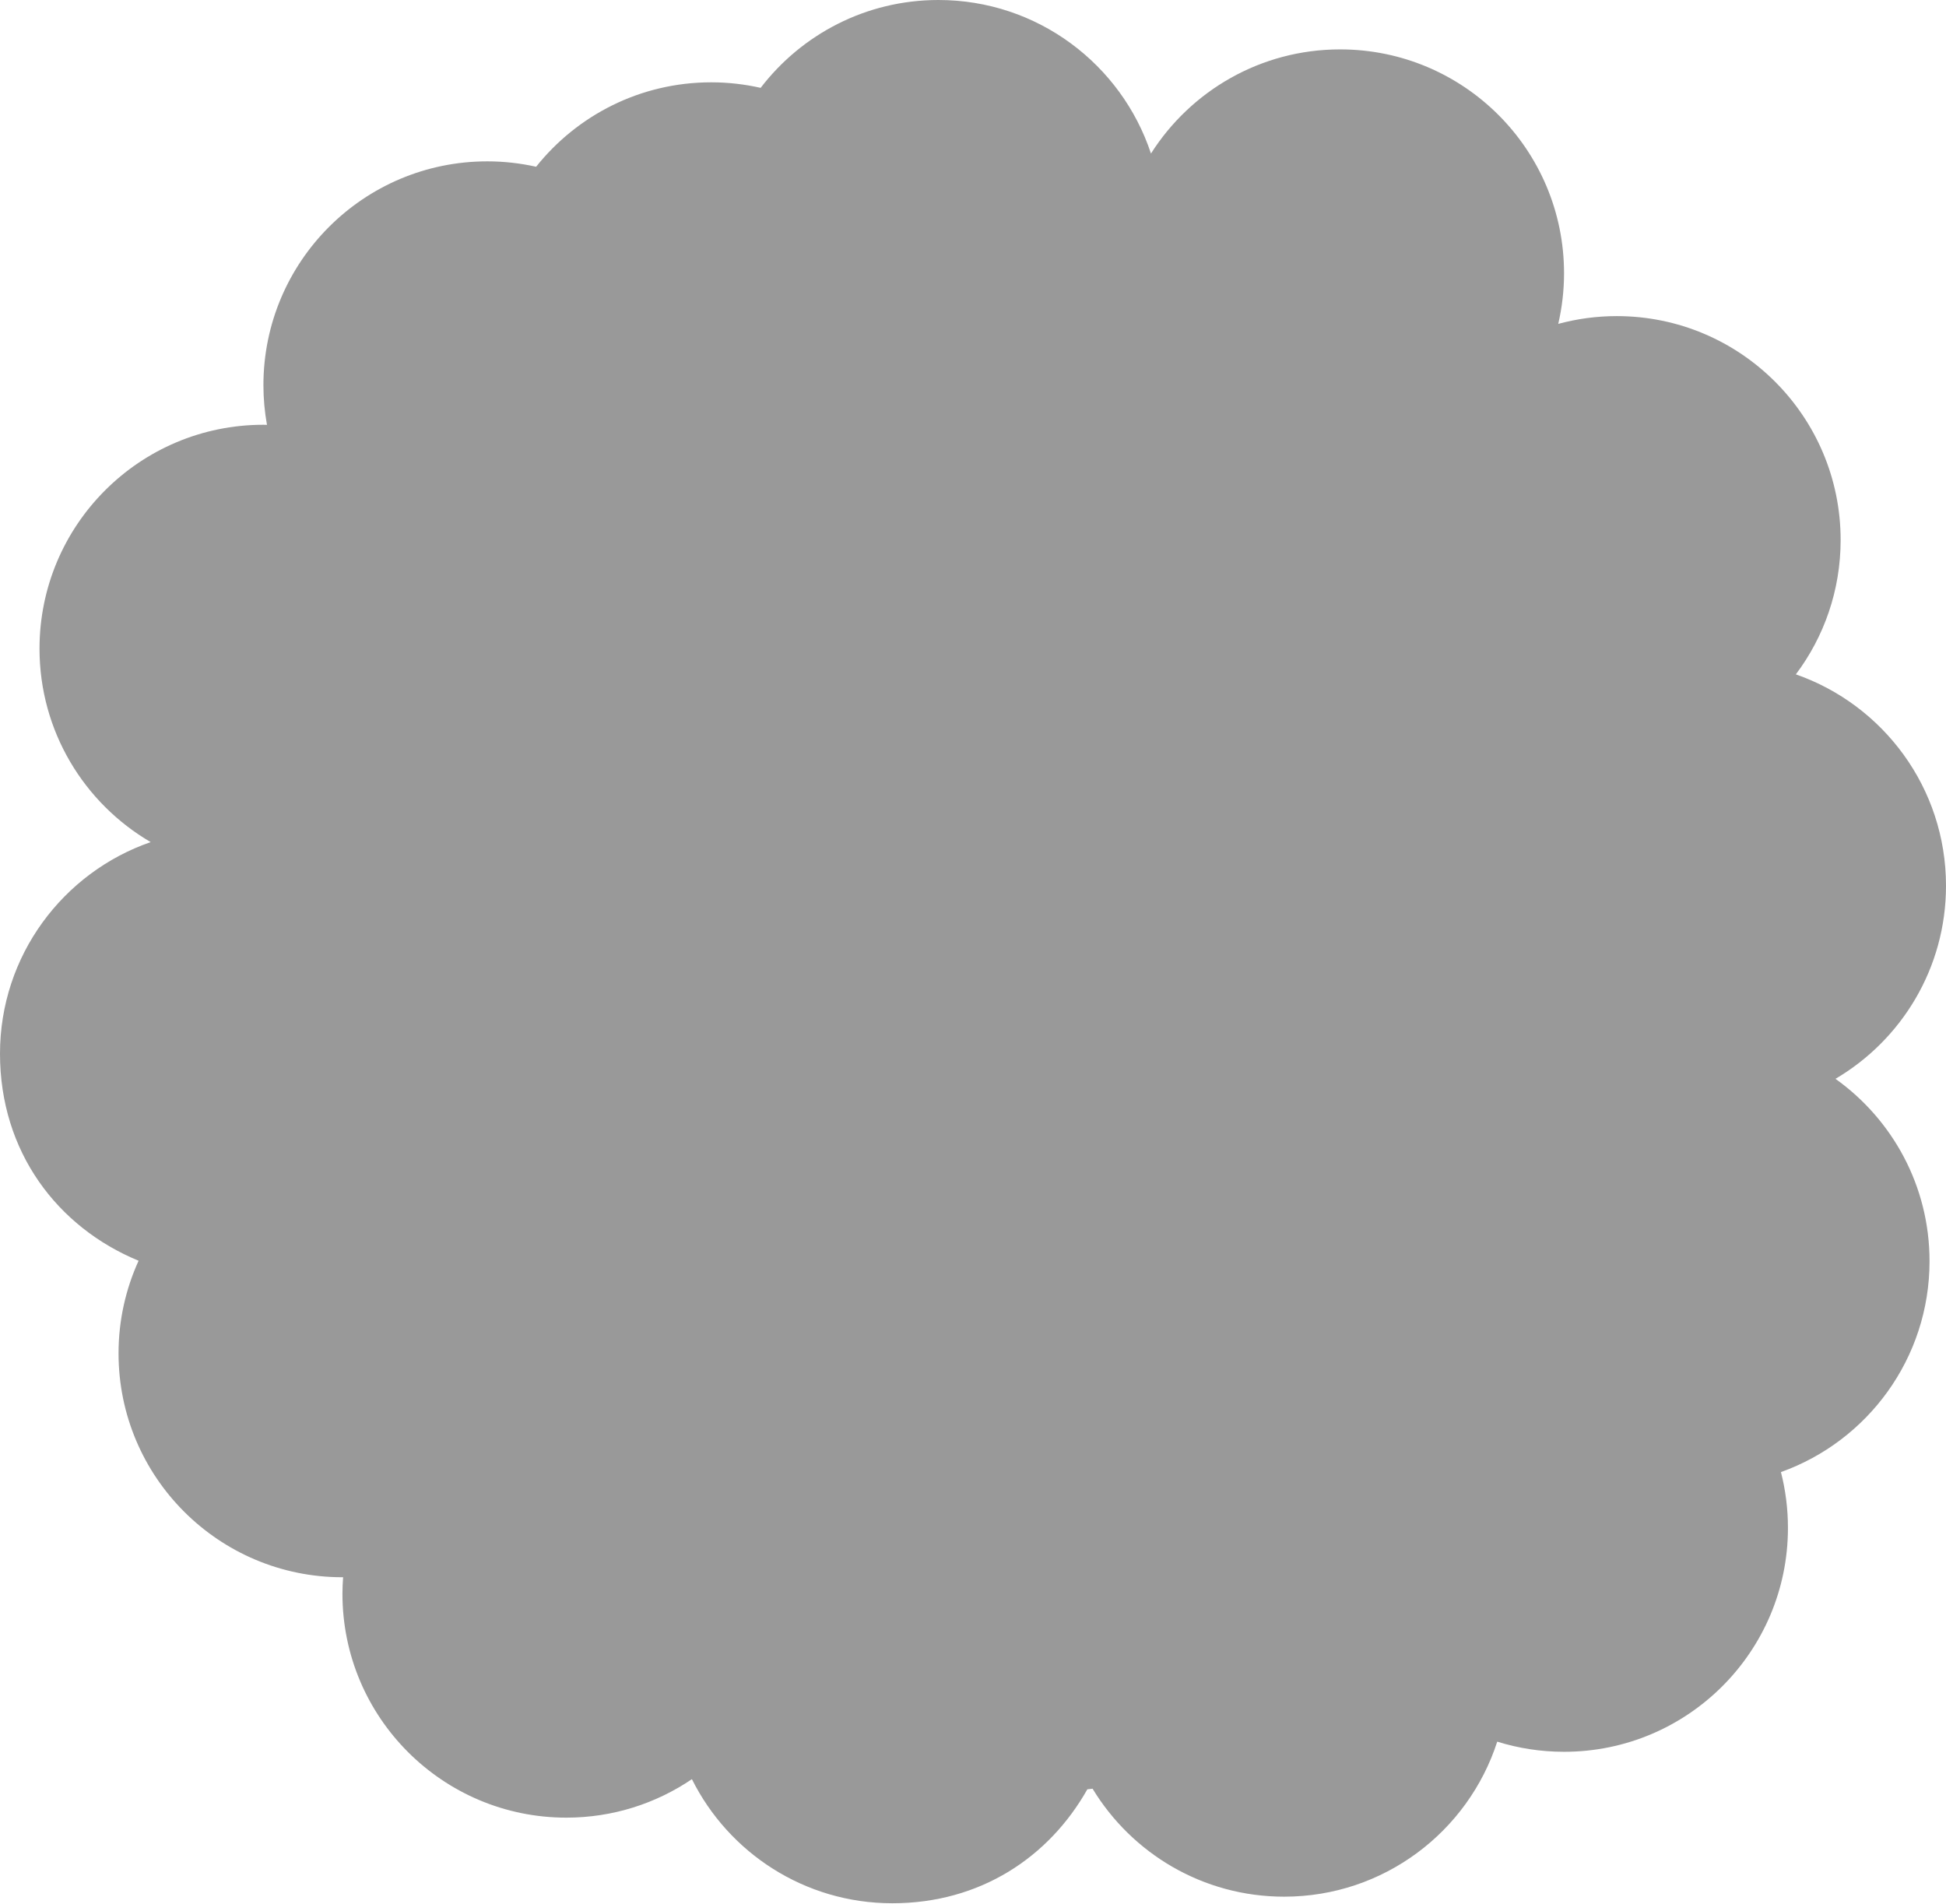
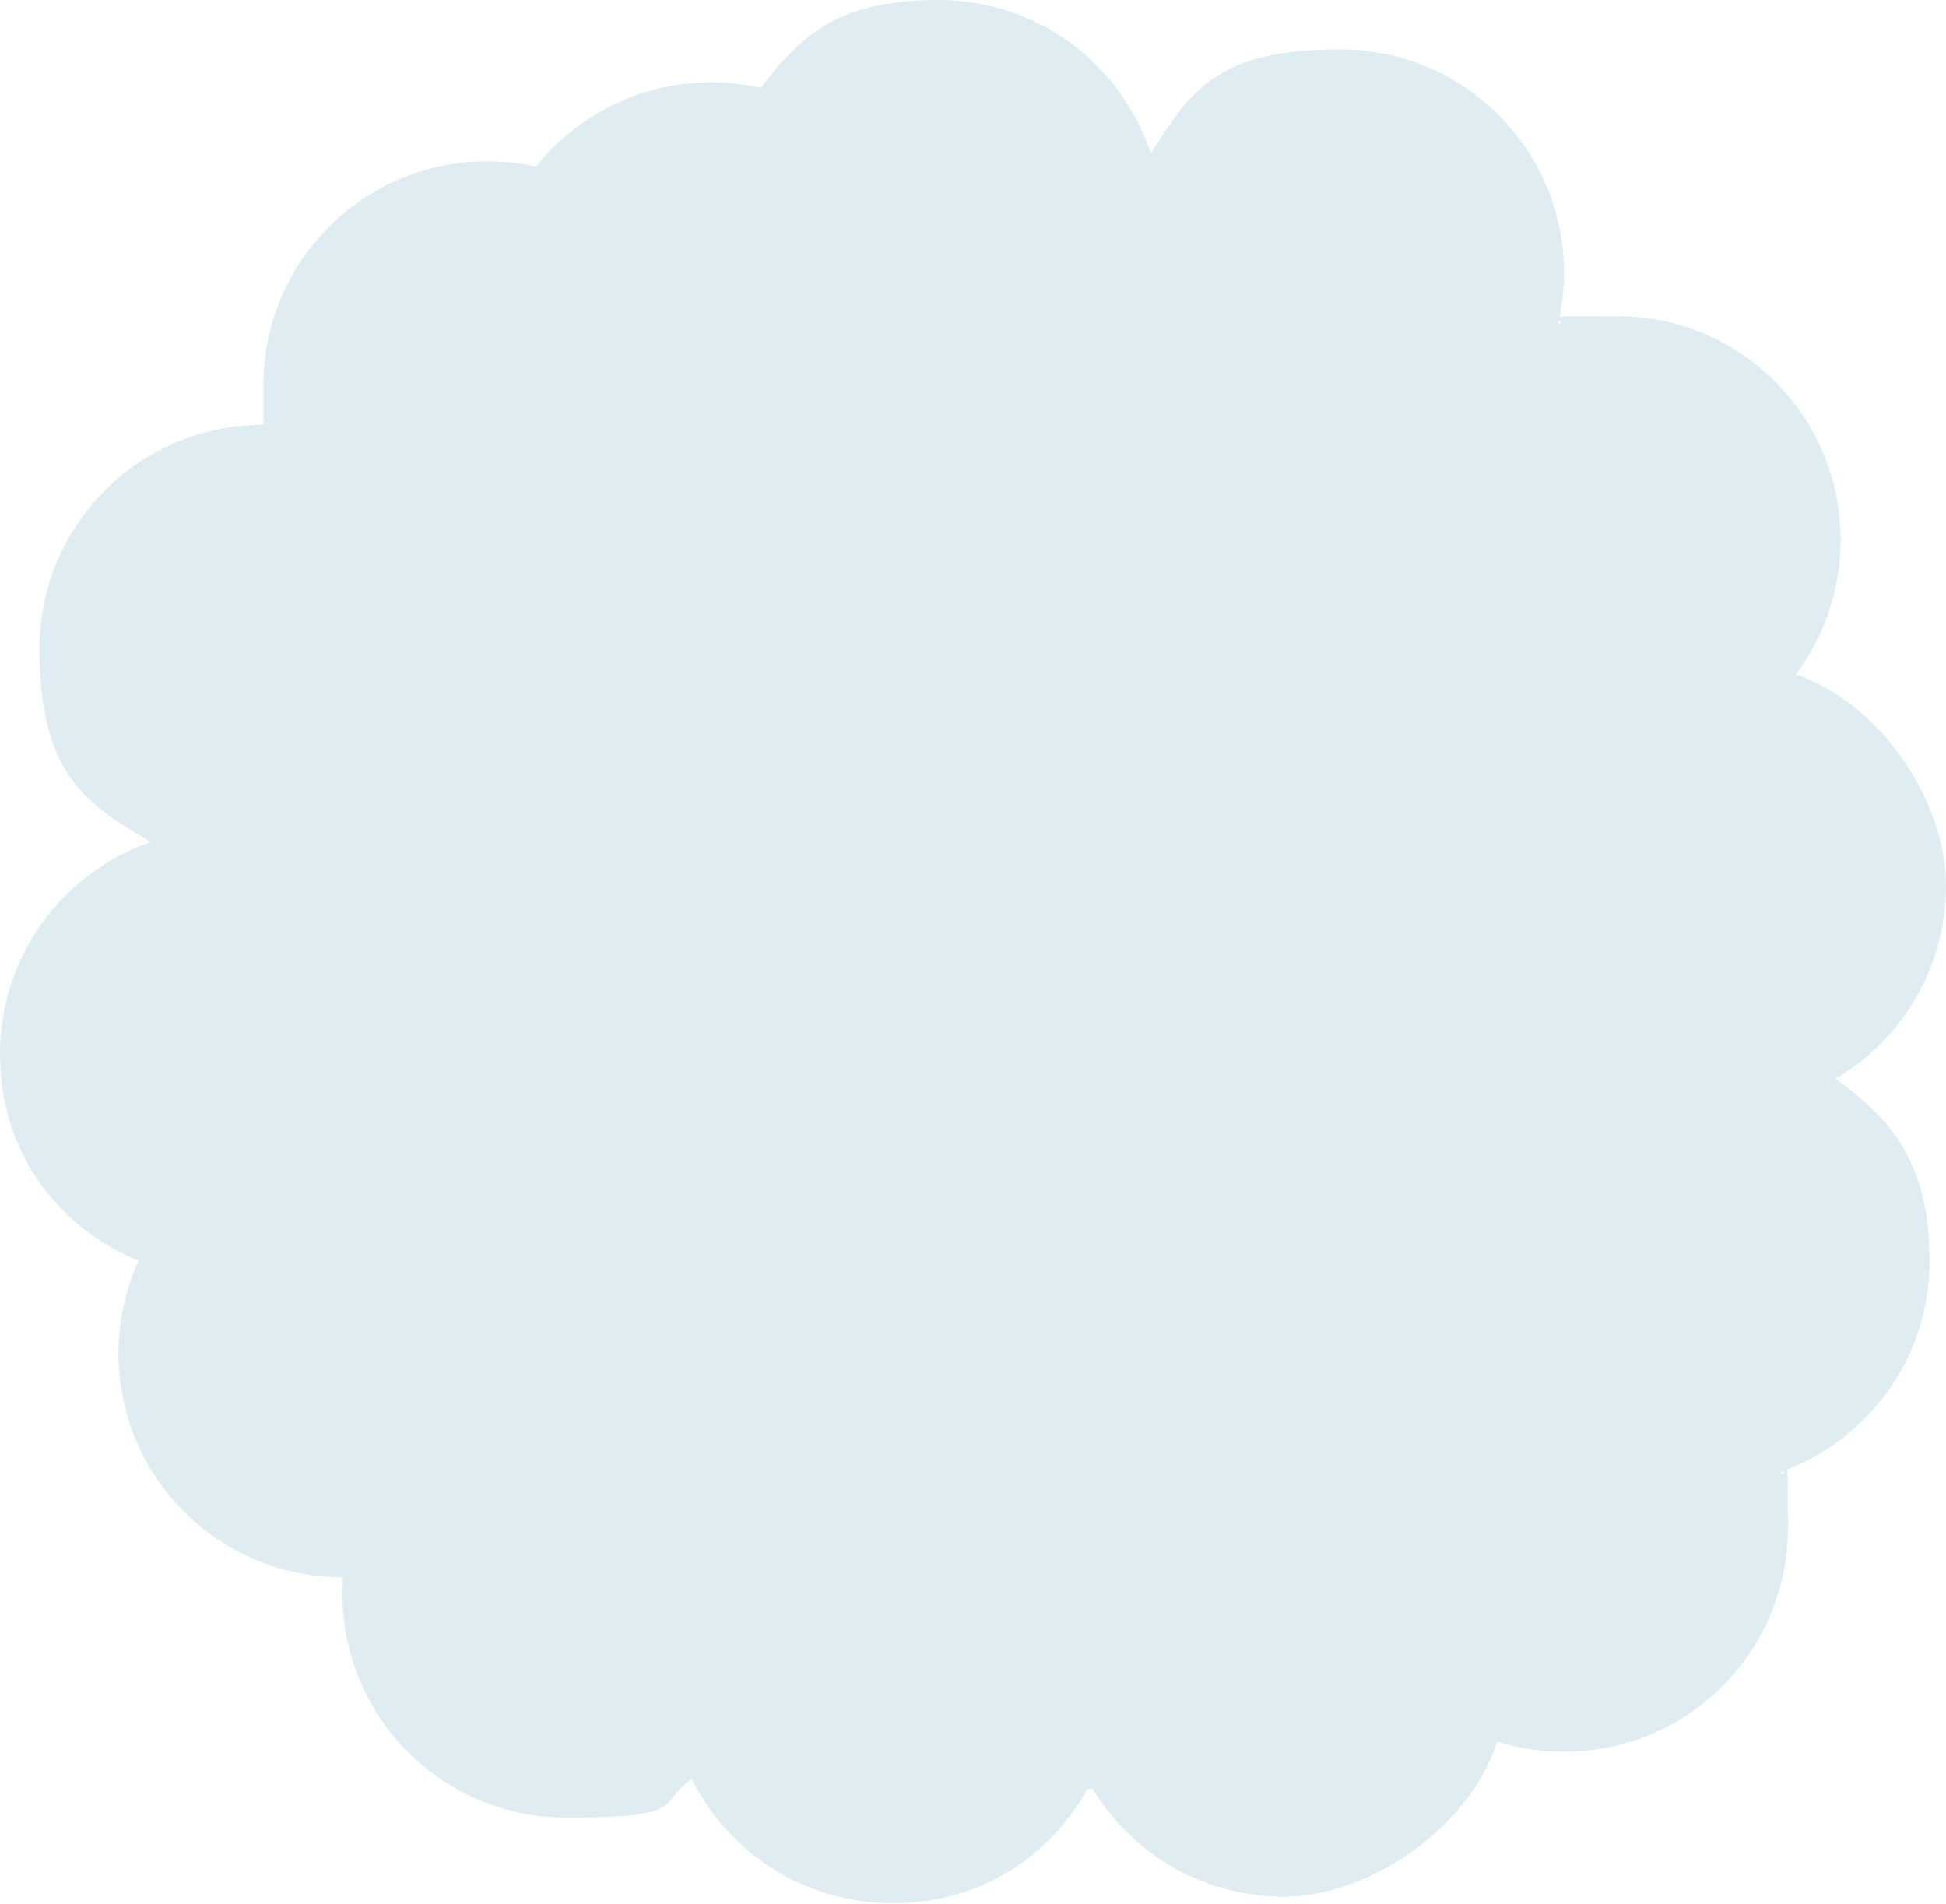
- <svg xmlns="http://www.w3.org/2000/svg" id="Layer_2" data-name="Layer 2" viewBox="0 0 591 578">
+ <svg xmlns="http://www.w3.org/2000/svg" id="Layer_2" version="1.1" viewBox="0 0 591 578">
  <defs>
    <style>
-       .cls-1 {
-         fill: #999;
+       .st0 {
+         fill: #dfedf2;
      }
    </style>
  </defs>
-   <g id="Layer_3" data-name="Layer 3">
-     <path class="cls-1" d="M557.44,327.63c20.08-11.82,33.56-33.64,33.56-58.63,0-29.7-19.05-54.94-45.6-64.2,8.54-11.36,13.6-25.49,13.6-40.8,0-37.56-30.44-68-68-68-6.15,0-12.1.83-17.76,2.36,1.14-4.94,1.76-10.07,1.76-15.36,0-37.56-30.44-68-68-68-24.17,0-45.39,12.63-57.45,31.63C340.59,19.55,315.09,0,285,0c-22.01,0-41.57,10.47-53.99,26.68-4.83-1.09-9.85-1.68-15.01-1.68-21.53,0-40.72,10.02-53.18,25.64-4.77-1.06-9.73-1.64-14.82-1.64-37.56,0-68,30.44-68,68,0,4.11.38,8.12,1.08,12.03-.36,0-.72-.03-1.08-.03-37.56,0-68,30.44-68,68,0,25.07,13.57,46.95,33.76,58.74C19.13,264.96,0,290.24,0,320s17.39,52.69,42.09,62.88c-3.9,8.57-6.09,18.09-6.09,28.12,0,37.56,30.44,68,68,68,.07,0,.13,0,.2,0-.12,1.65-.2,3.32-.2,5.01,0,37.56,30.44,68,68,68,14.13,0,27.25-4.31,38.13-11.69,11.15,22.34,34.21,37.69,60.87,37.69s47.56-13.95,59.23-34.61c.53-.06,1.06-.12,1.59-.18,11.92,19.66,33.52,32.79,58.18,32.79,30.25,0,55.88-19.76,64.71-47.08,6.41,2,13.22,3.08,20.29,3.08,37.56,0,68-30.44,68-68,0-5.85-.74-11.53-2.13-16.95,26.3-9.39,45.13-34.52,45.13-64.05,0-22.85-11.28-43.04-28.56-55.37Z" />
+   <g id="Layer_3">
+     <path class="st0" d="M557.4,327.6c20.1-11.8,33.6-33.6,33.6-58.6s-19-54.9-45.6-64.2c8.5-11.4,13.6-25.5,13.6-40.8,0-37.6-30.4-68-68-68s-12.1.8-17.8,2.4c1.1-4.9,1.8-10.1,1.8-15.4,0-37.6-30.4-68-68-68s-45.4,12.6-57.5,31.6C340.6,19.5,315.1,0,285,0s-41.6,10.5-54,26.7c-4.8-1.1-9.9-1.7-15-1.7-21.5,0-40.7,10-53.2,25.6-4.8-1.1-9.7-1.6-14.8-1.6-37.6,0-68,30.4-68,68s.4,8.1,1.1,12c-.4,0-.7,0-1.1,0-37.6,0-68,30.4-68,68s13.6,46.9,33.8,58.7C19.1,265,0,290.2,0,320s17.4,52.7,42.1,62.9c-3.9,8.6-6.1,18.1-6.1,28.1,0,37.6,30.4,68,68,68h.2c-.1,1.6-.2,3.3-.2,5,0,37.6,30.4,68,68,68s27.2-4.3,38.1-11.7c11.1,22.3,34.2,37.7,60.9,37.7s47.6-14,59.2-34.6l1.6-.2c11.9,19.7,33.5,32.8,58.2,32.8s55.9-19.8,64.7-47.1c6.4,2,13.2,3.1,20.3,3.1,37.6,0,68-30.4,68-68s-.7-11.5-2.1-17c26.3-9.4,45.1-34.5,45.1-64s-11.3-43-28.6-55.4h0Z" />
  </g>
</svg>
